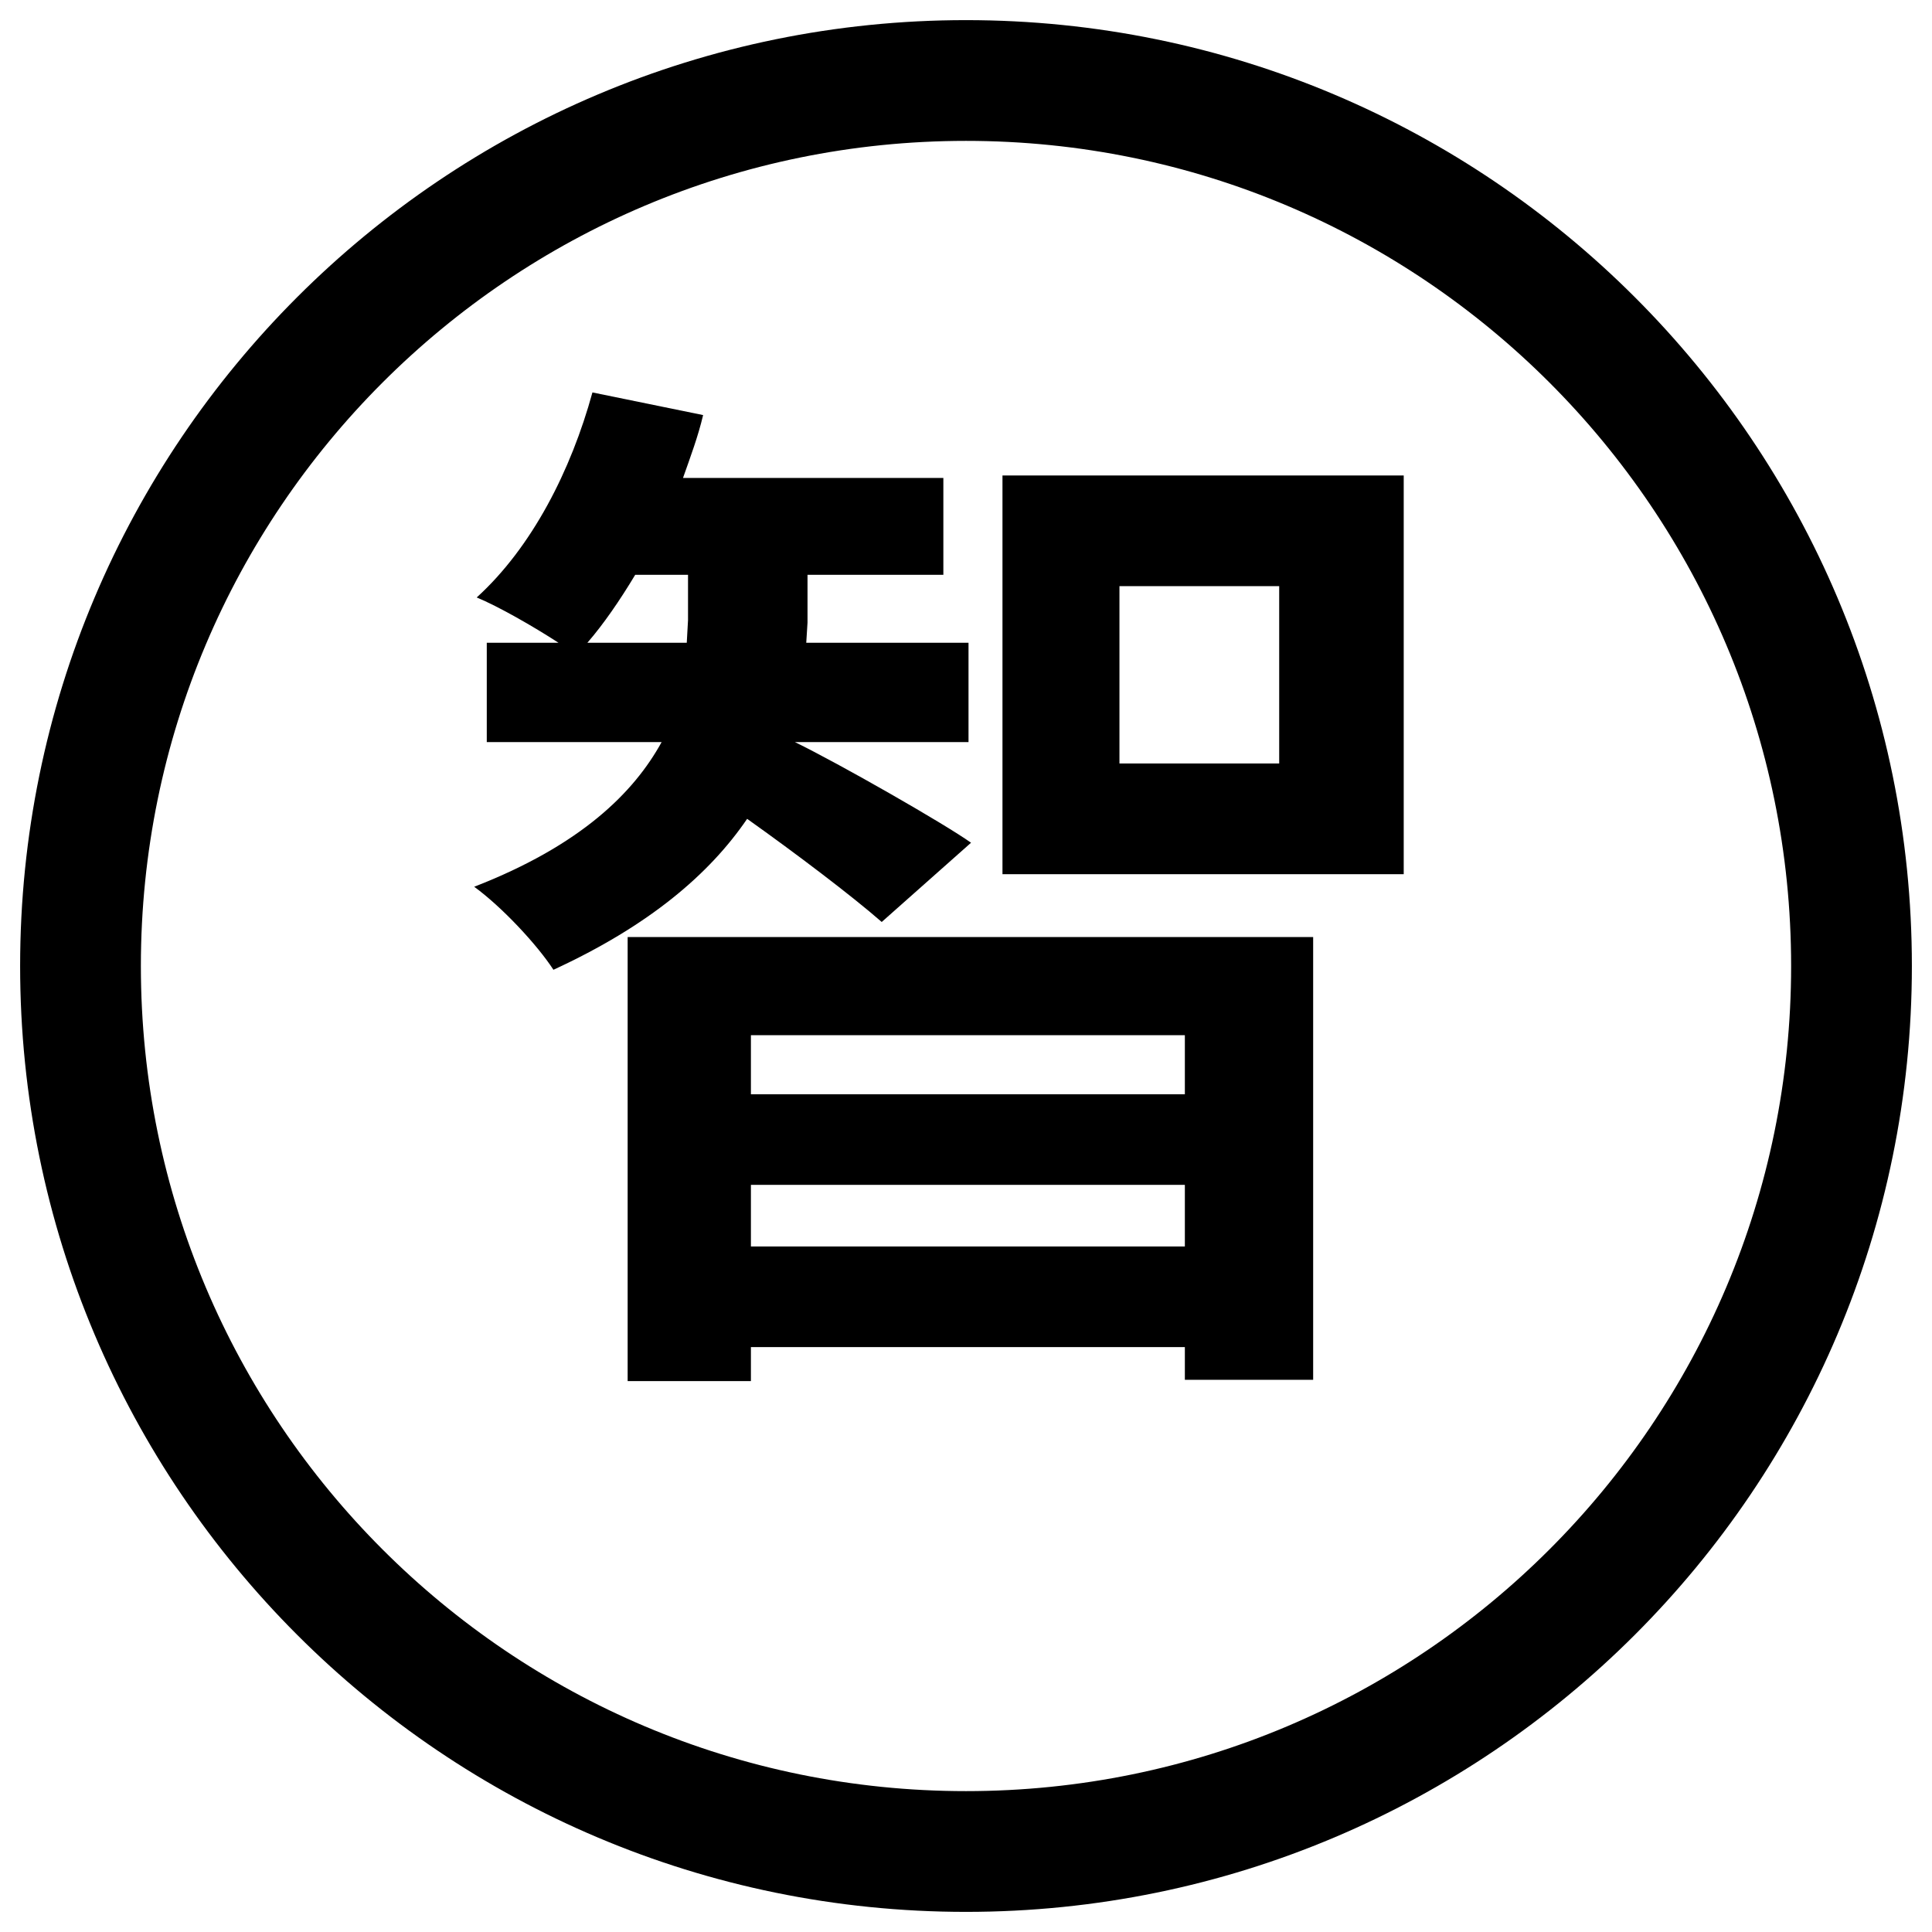
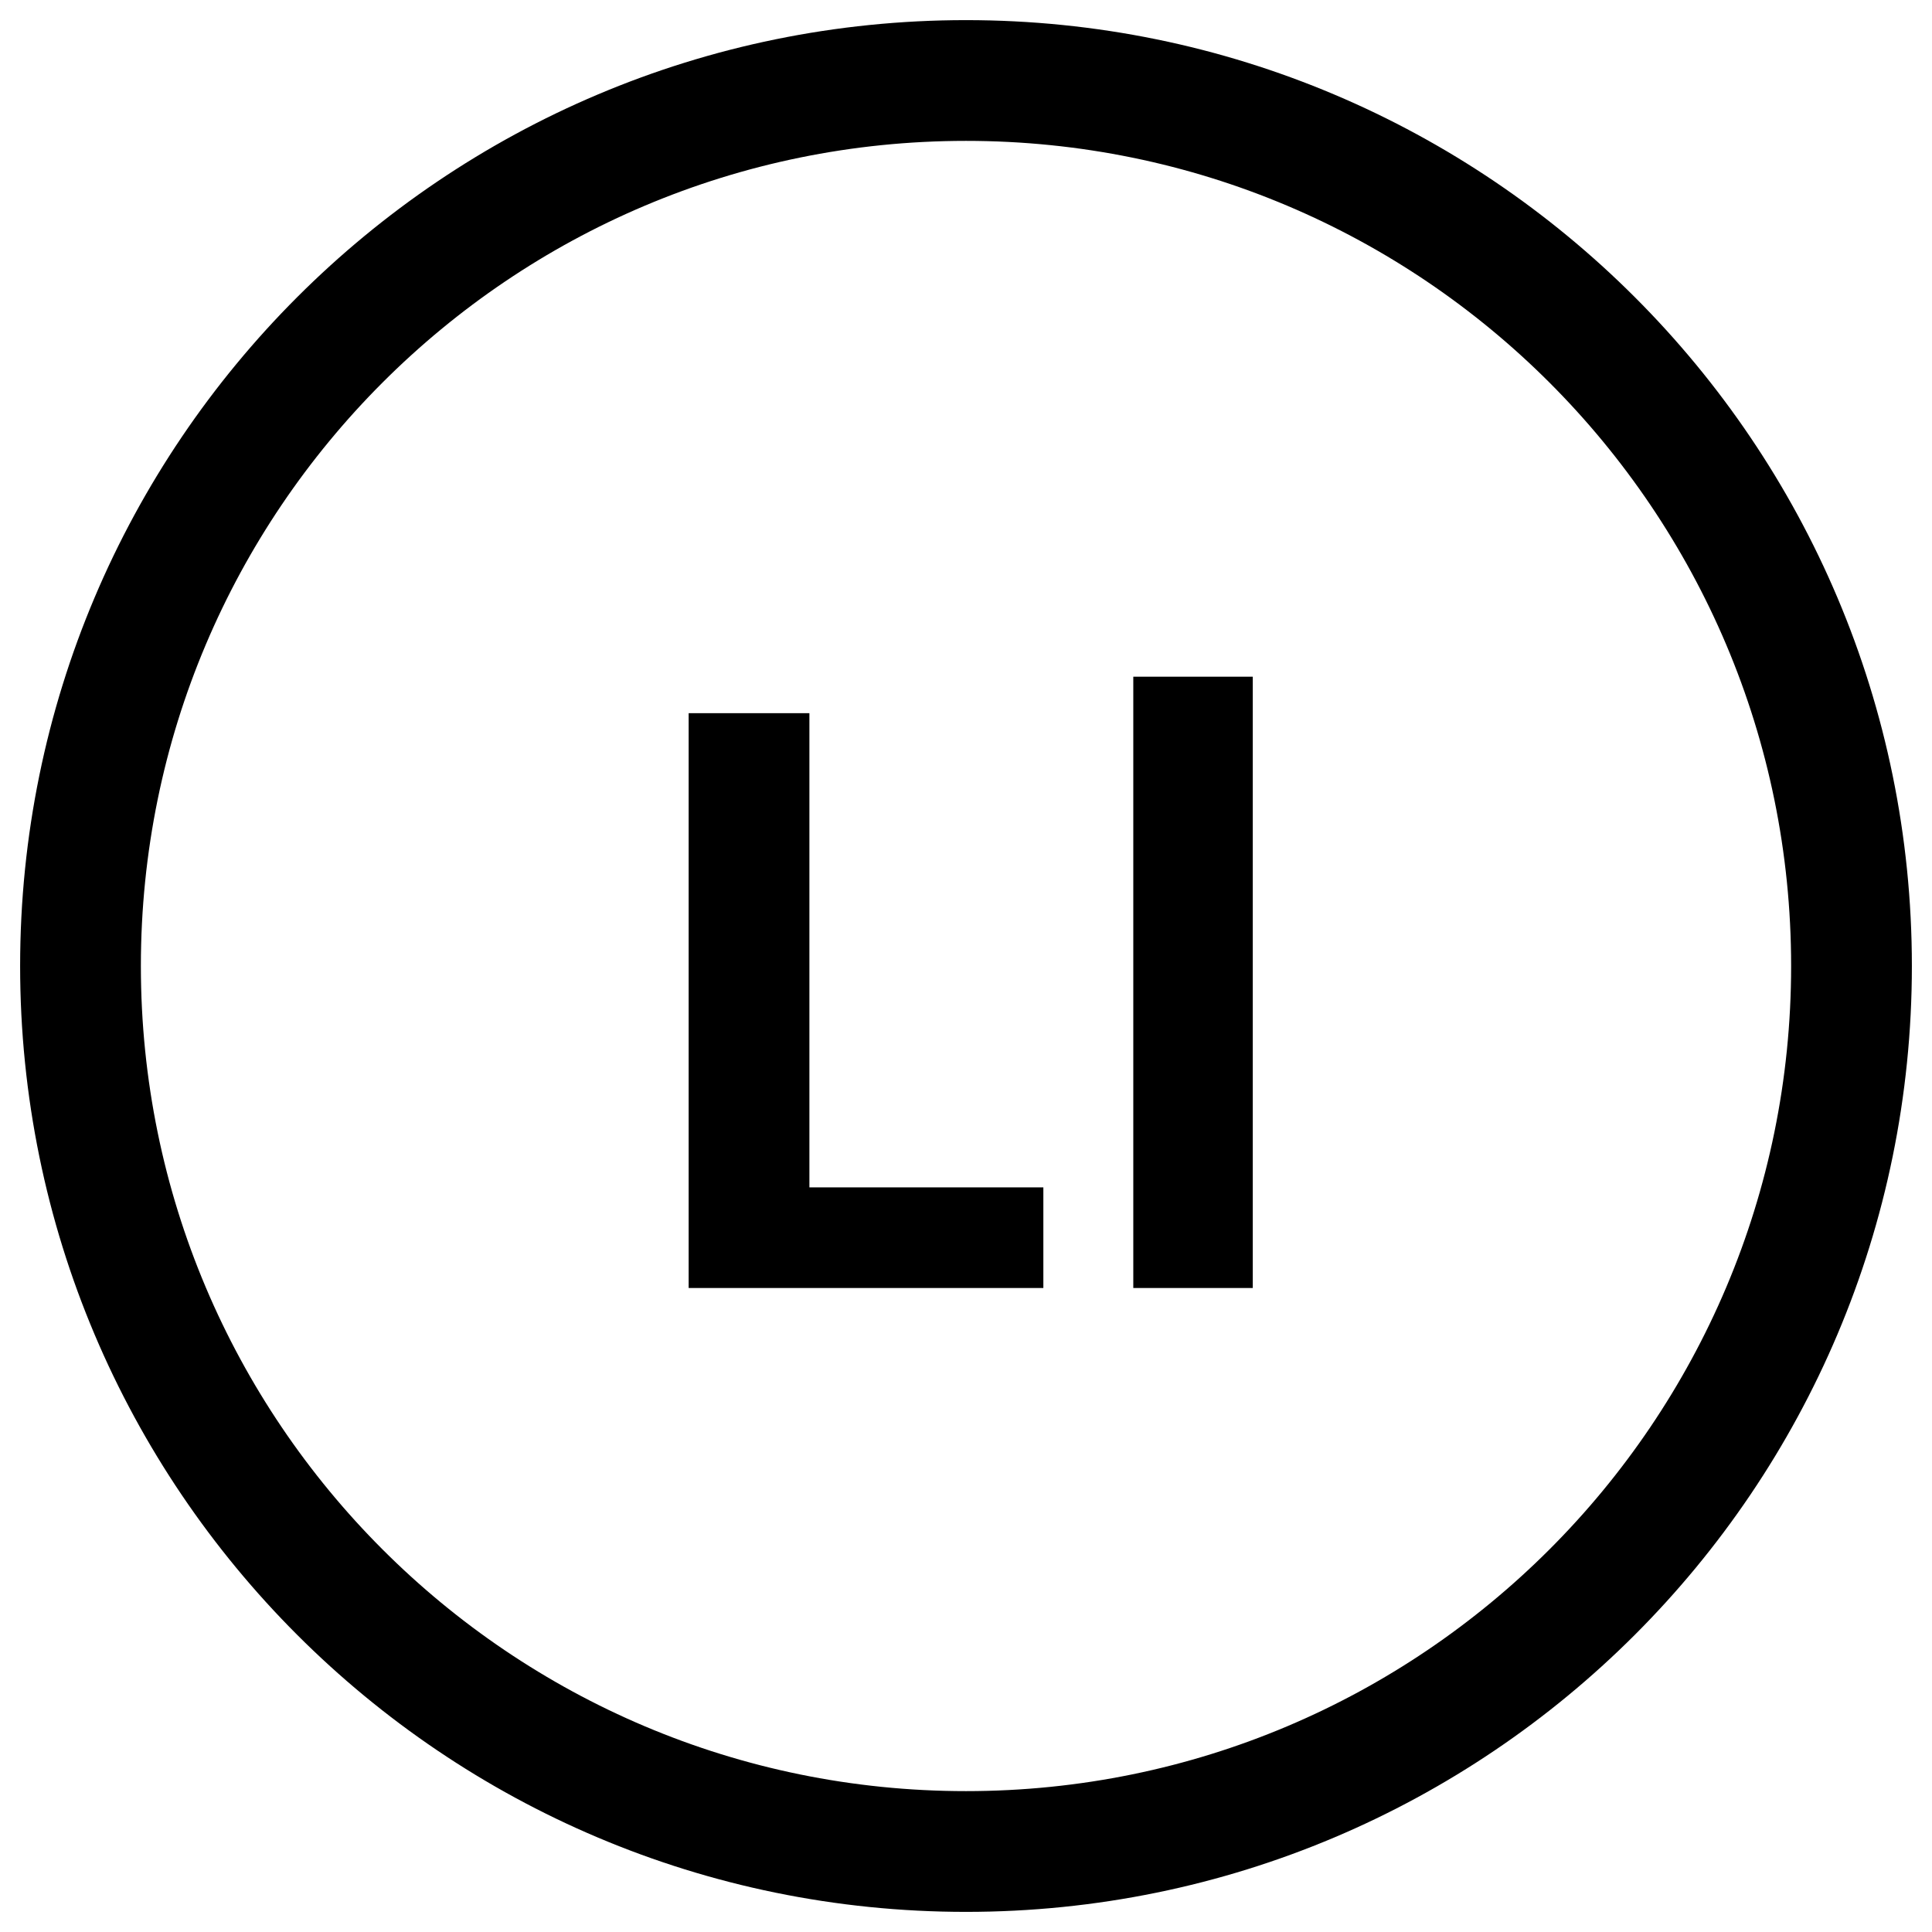
<svg xmlns="http://www.w3.org/2000/svg" viewBox="0 0 24 24" role="img">
  <circle cx="12" cy="12" r="11" fill="none" stroke="#000" stroke-width="1.5" />
-   <text x="12" y="16" text-anchor="middle" font-family="system-ui,sans-serif" font-weight="600" font-size="13" fill="#000">智</text>
+   <text x="12" y="16" text-anchor="middle" font-family="system-ui,sans-serif" font-weight="600" font-size="10" fill="#000">Ll</text>
</svg>
